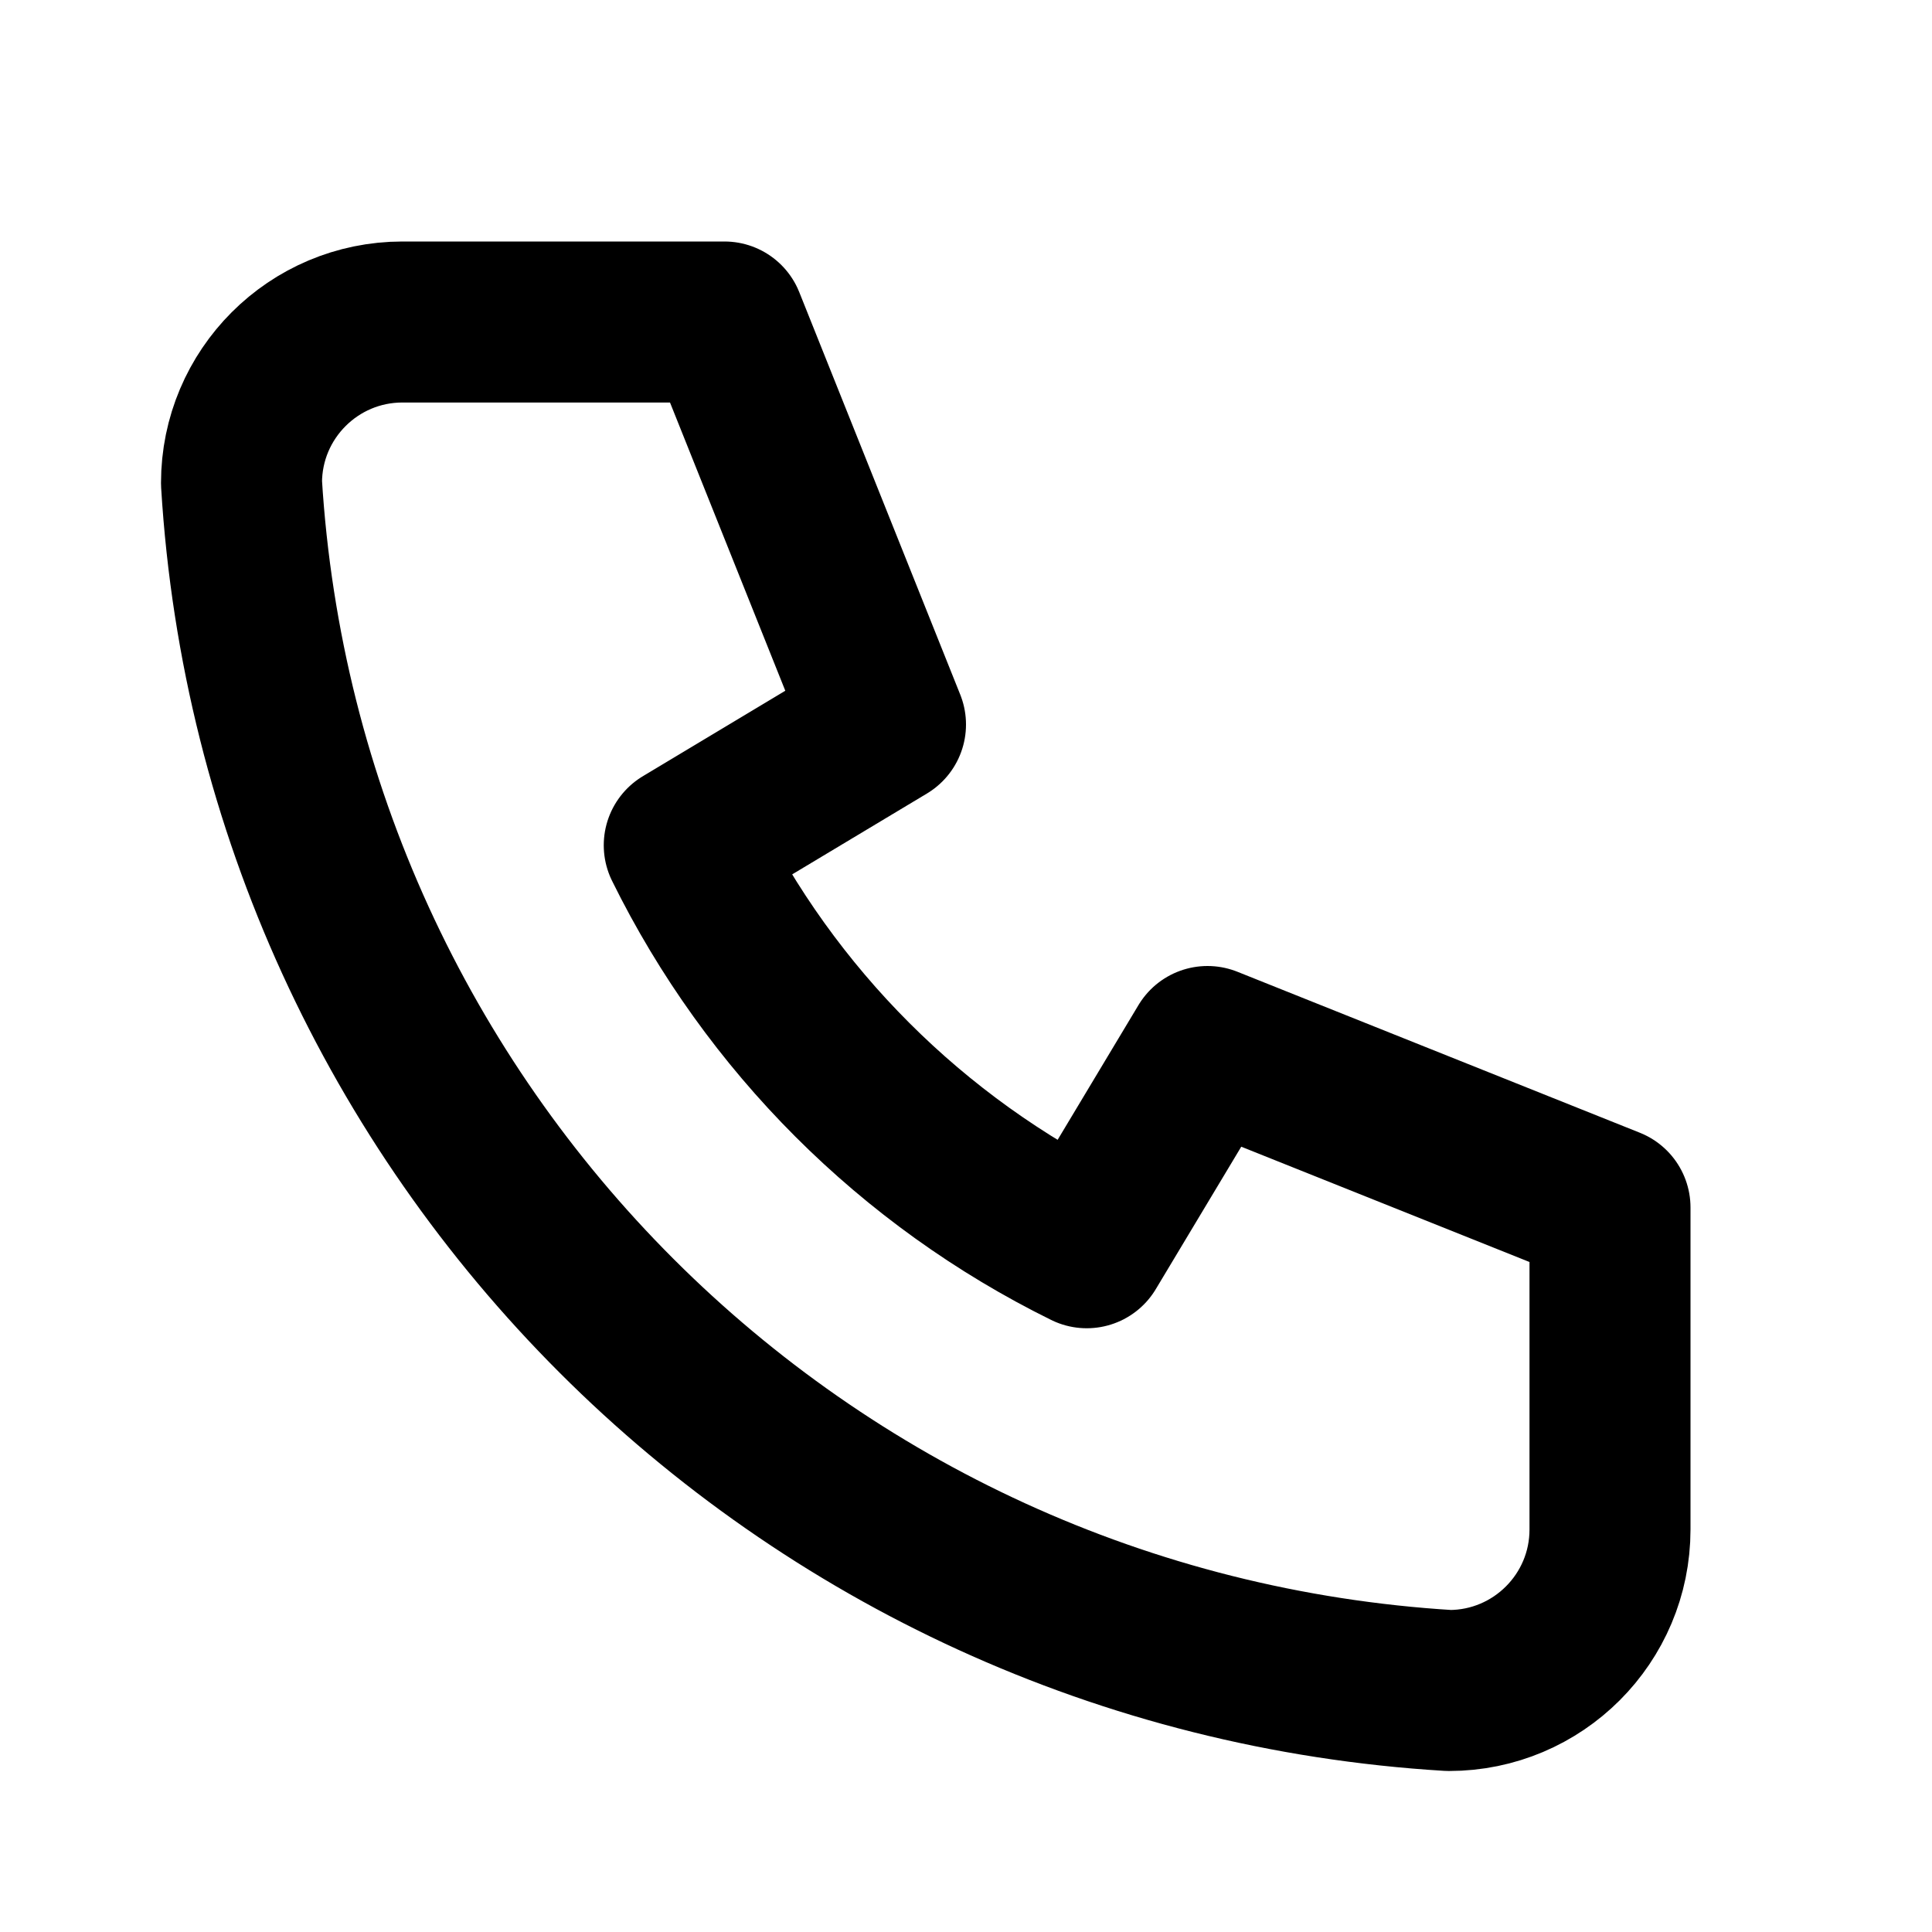
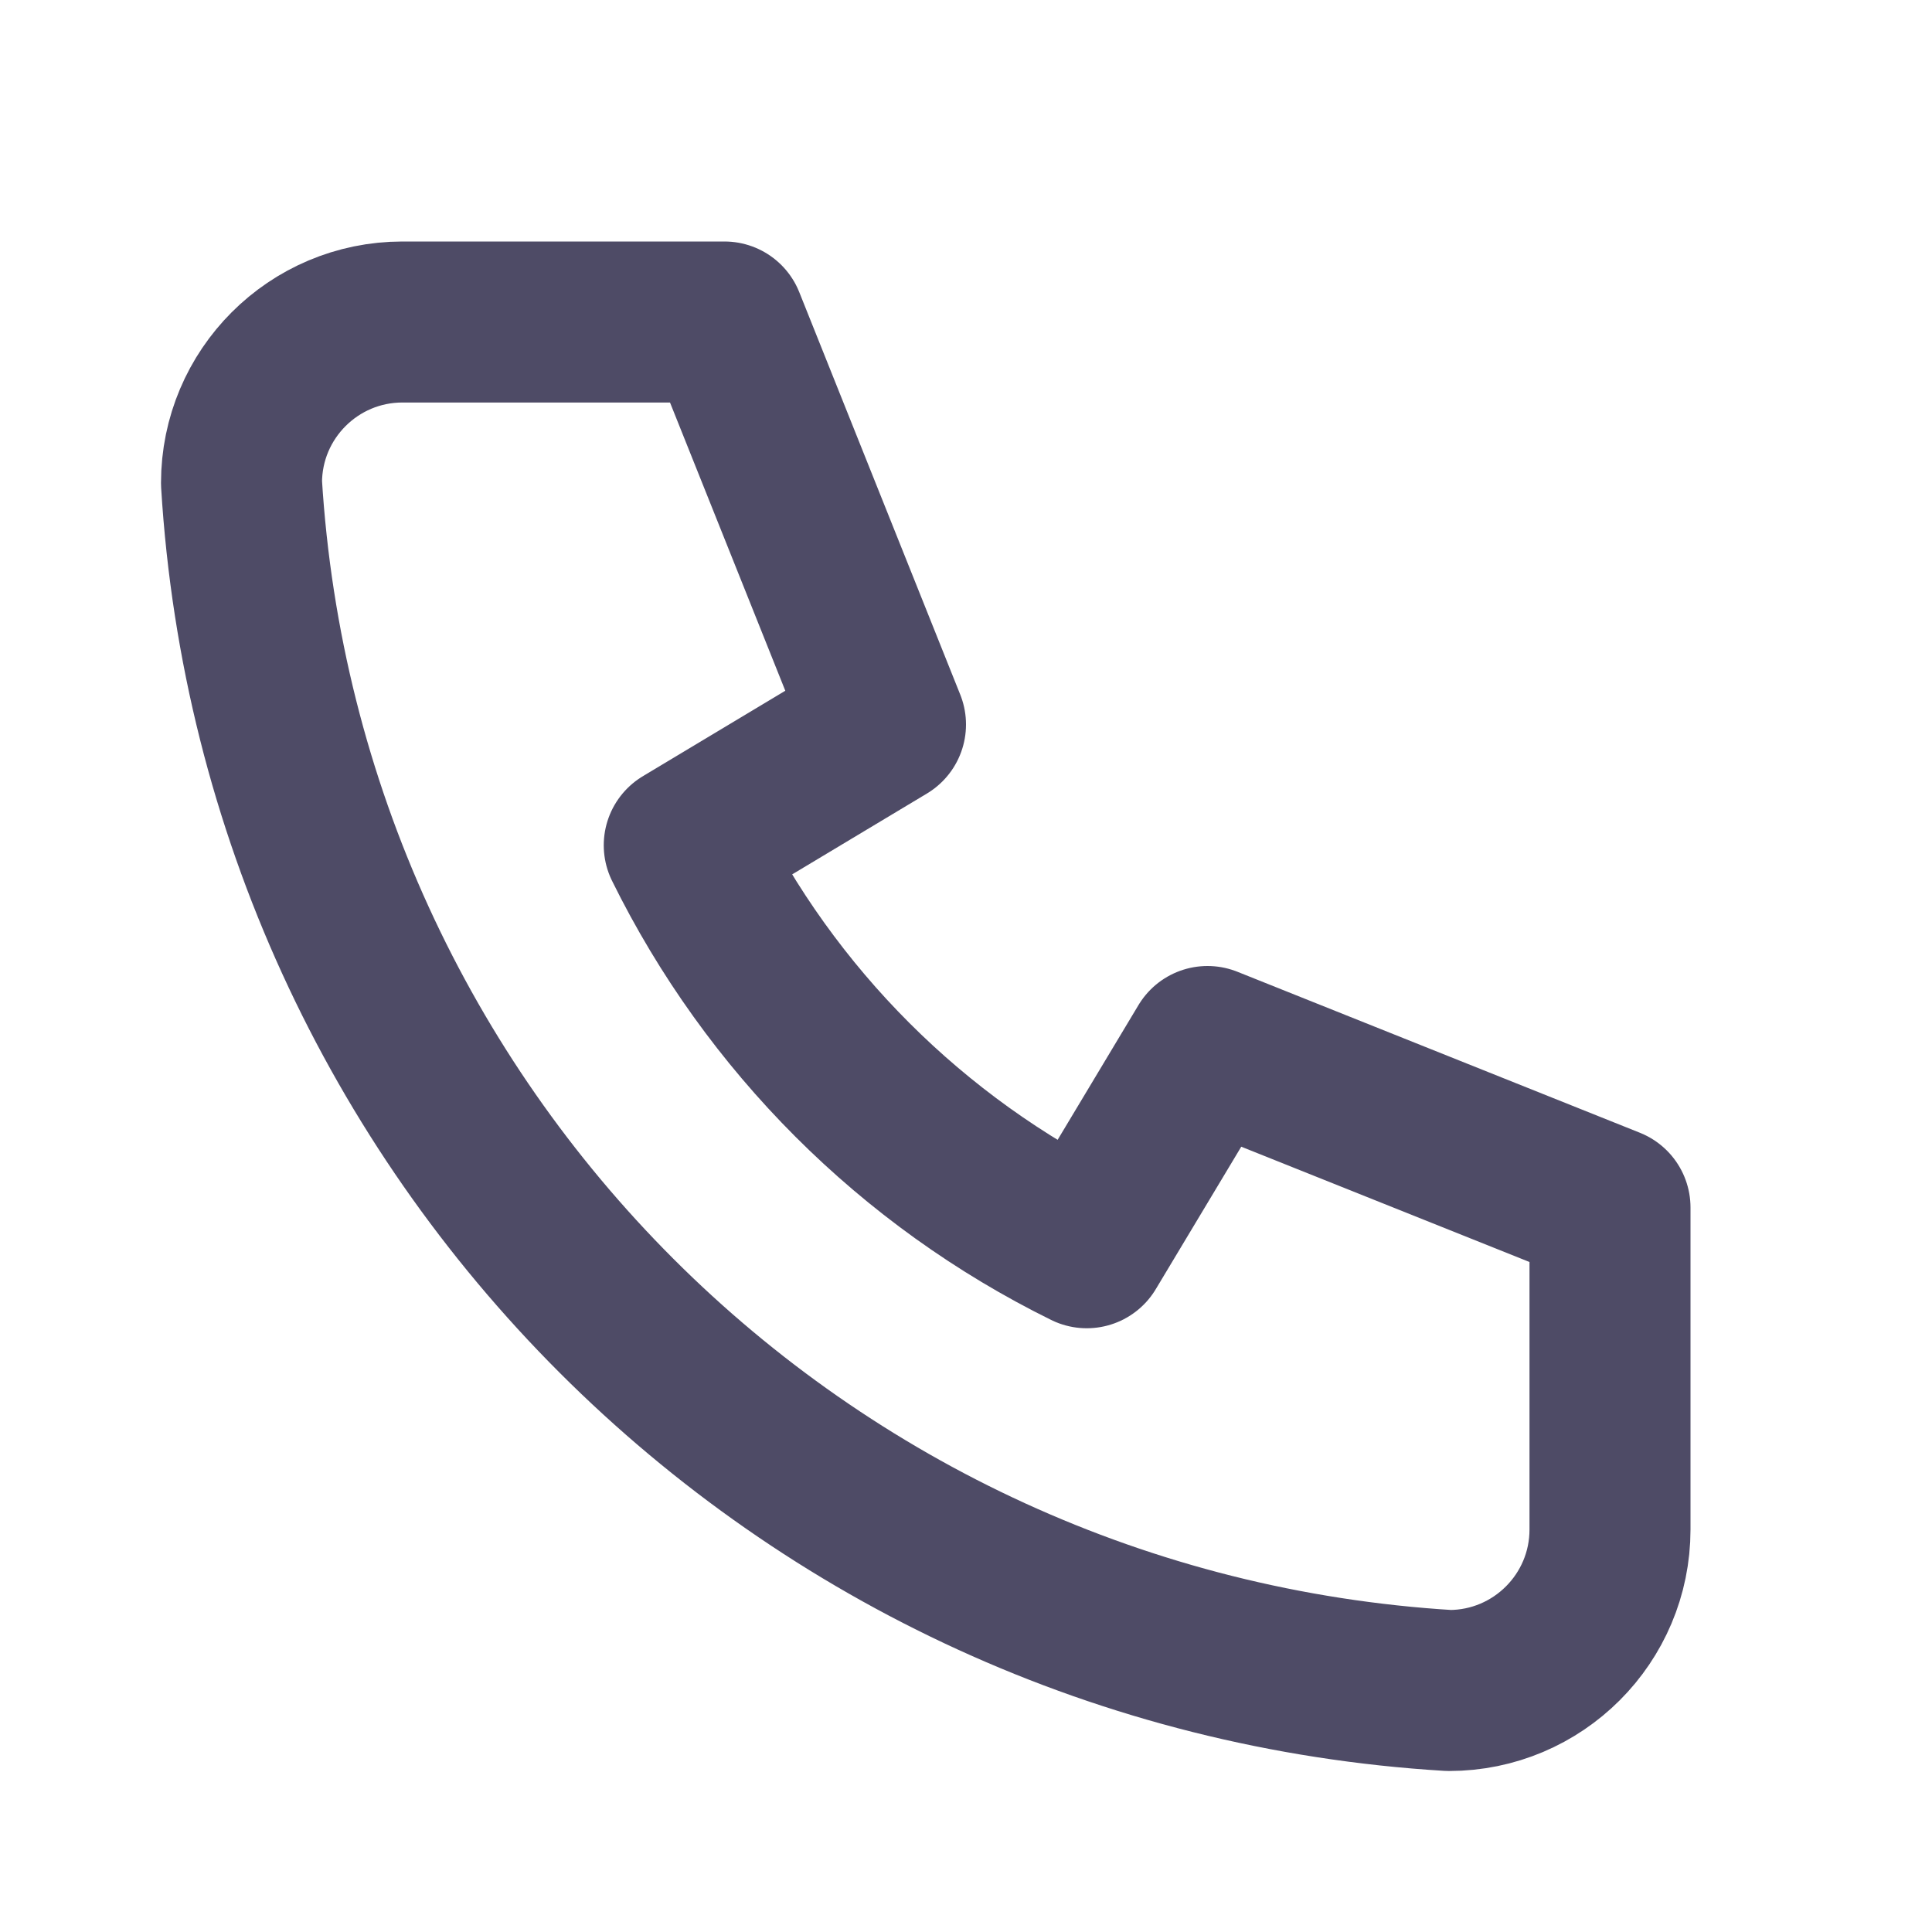
- <svg xmlns="http://www.w3.org/2000/svg" width="24" height="24" viewBox="0 0 24 24" fill="none" stroke="currentColor" stroke-width="2" stroke-linecap="round" stroke-linejoin="round" class="icon icon-tabler icons-tabler-outline icon-tabler-phone">
+ <svg xmlns="http://www.w3.org/2000/svg" width="24" height="24" viewBox="0 0 24 24" fill="none" stroke="#4e4b66" stroke-width="2" stroke-linecap="round" stroke-linejoin="round" class="icon icon-tabler icons-tabler-outline icon-tabler-phone">
  <path stroke="none" d="M0 0h24v24H0z" fill="none" />
  <path d="M5 4h4l2 5l-2.5 1.5a11 11 0 0 0 5 5l1.5 -2.5l5 2v4a2 2 0 0 1 -2 2a16 16 0 0 1 -15 -15a2 2 0 0 1 2 -2" />
</svg>
